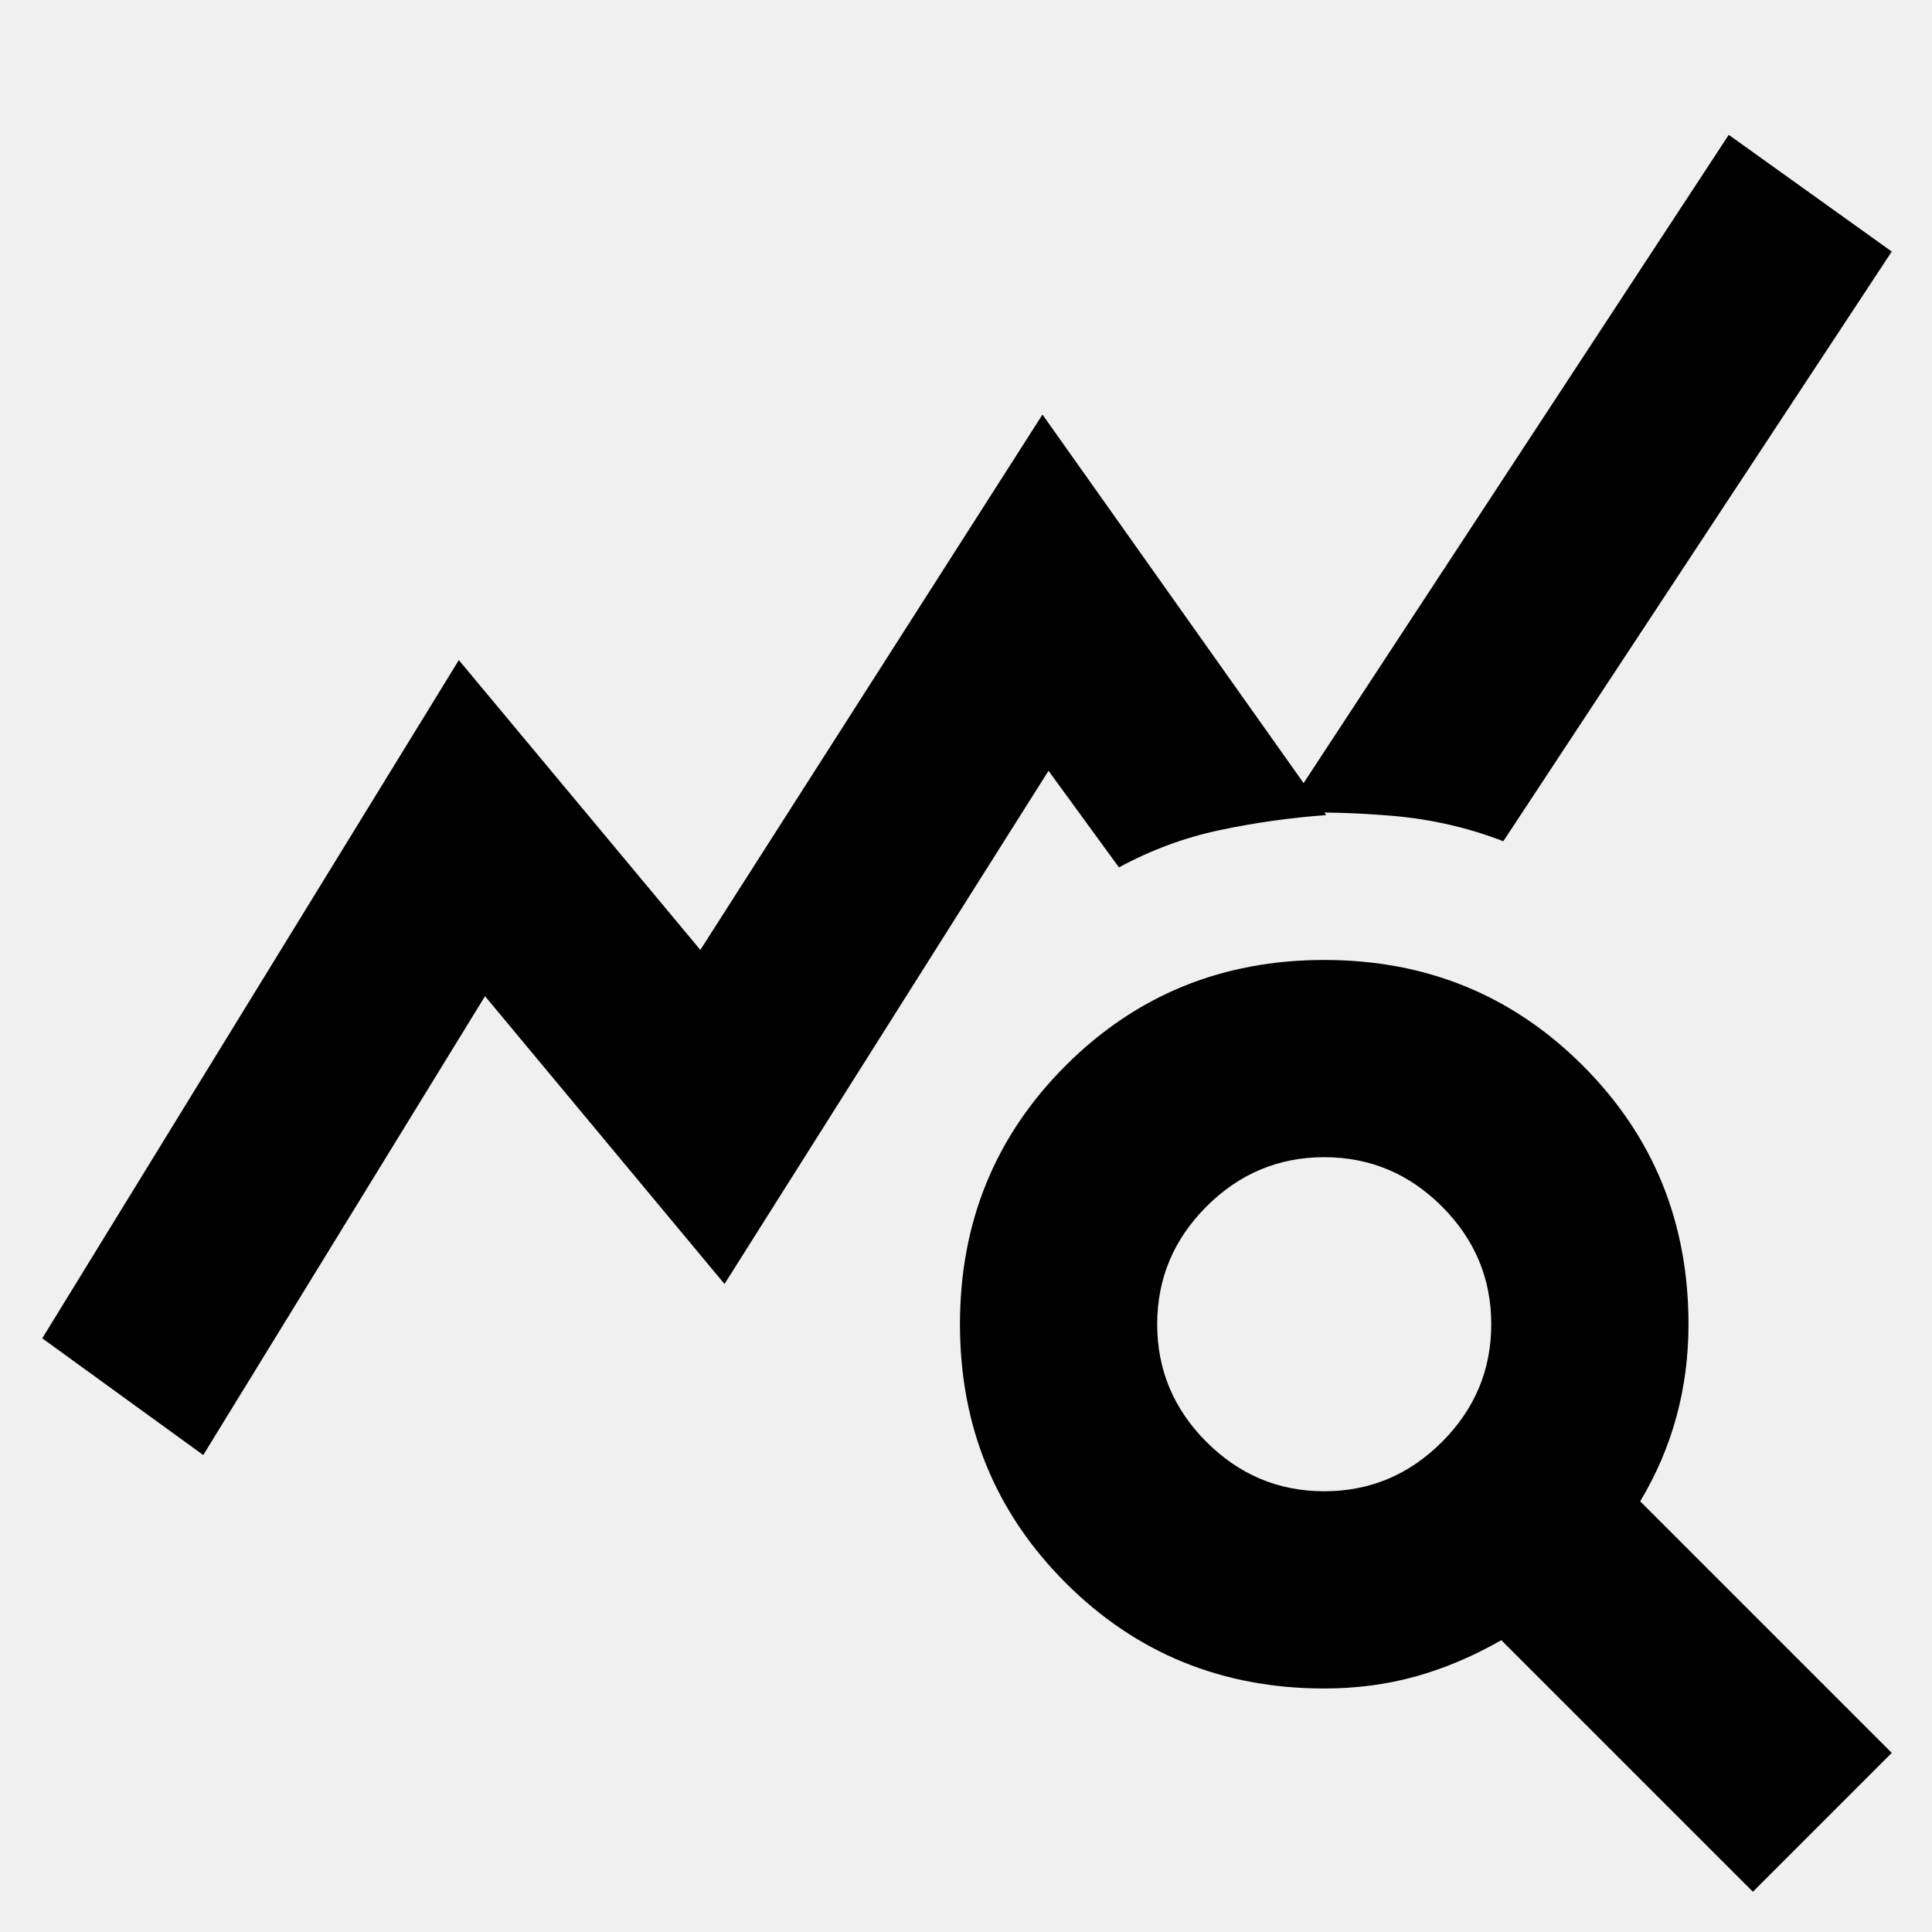
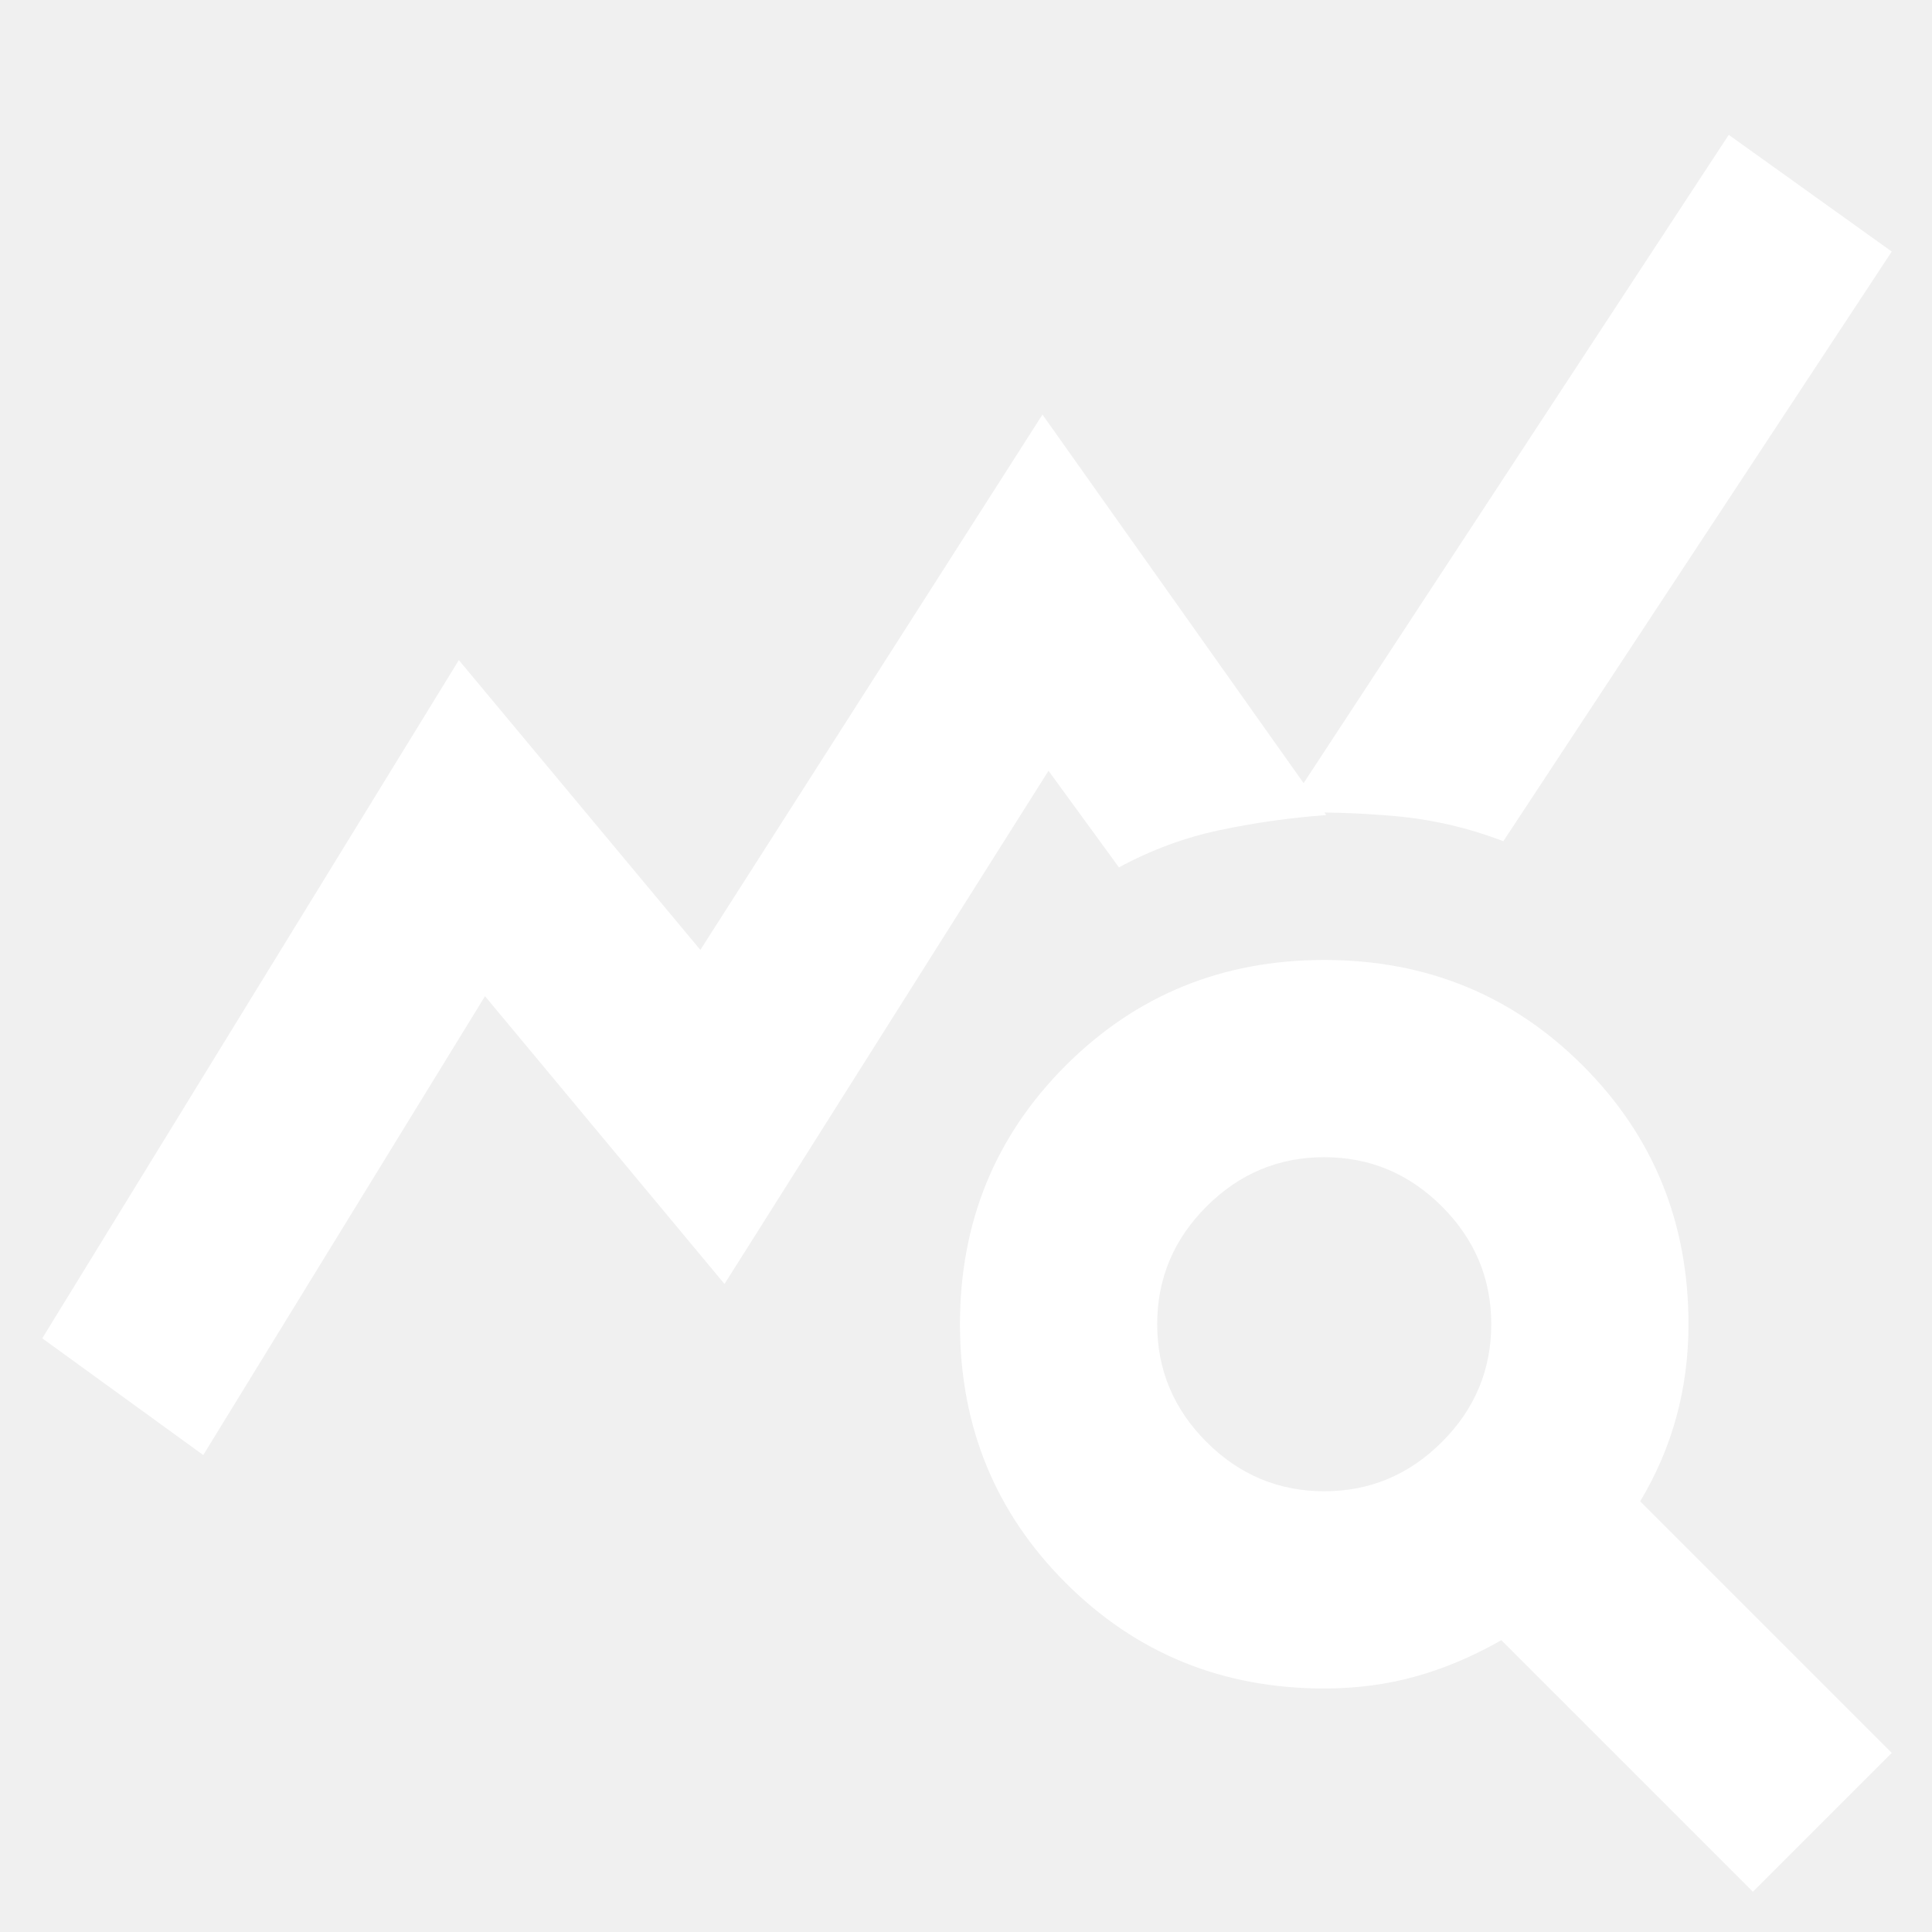
<svg xmlns="http://www.w3.org/2000/svg" height="20" viewBox="0 96 960 960" width="20">
-   <path d="m101 819-80-58 207-337 120 144 170-266 141 199q-27 2-53 7.5T556 527l-35-48-161 255-119-143-140 228Zm770 217L746 911q-21 12-42.5 18t-45.5 6q-76 0-128.5-52.5T477 754q0-76 52.5-128.5T658 573q76 0 128.5 52.5T839 754q0 24-6 46t-18 42l125 125-69 69ZM658 837q34 0 58.5-24.5T741 754q0-34-24.5-58.5T658 671q-34 0-58.5 24.5T575 754q0 34 24.5 58.5T658 837Zm89-323q-26-10-54-12.5t-55-1.5l221-337 81 58-193 293Z" />
+   <path fill="#FFFFFF" d="m101 819-80-58 207-337 120 144 170-266 141 199q-27 2-53 7.5T556 527l-35-48-161 255-119-143-140 228Zm770 217L746 911q-21 12-42.5 18t-45.5 6q-76 0-128.5-52.5T477 754q0-76 52.5-128.5T658 573q76 0 128.5 52.5T839 754q0 24-6 46t-18 42l125 125-69 69ZM658 837q34 0 58.5-24.5T741 754q0-34-24.5-58.5T658 671q-34 0-58.5 24.5T575 754q0 34 24.5 58.5T658 837Zm89-323q-26-10-54-12.5t-55-1.5l221-337 81 58-193 293Z" />
</svg>
